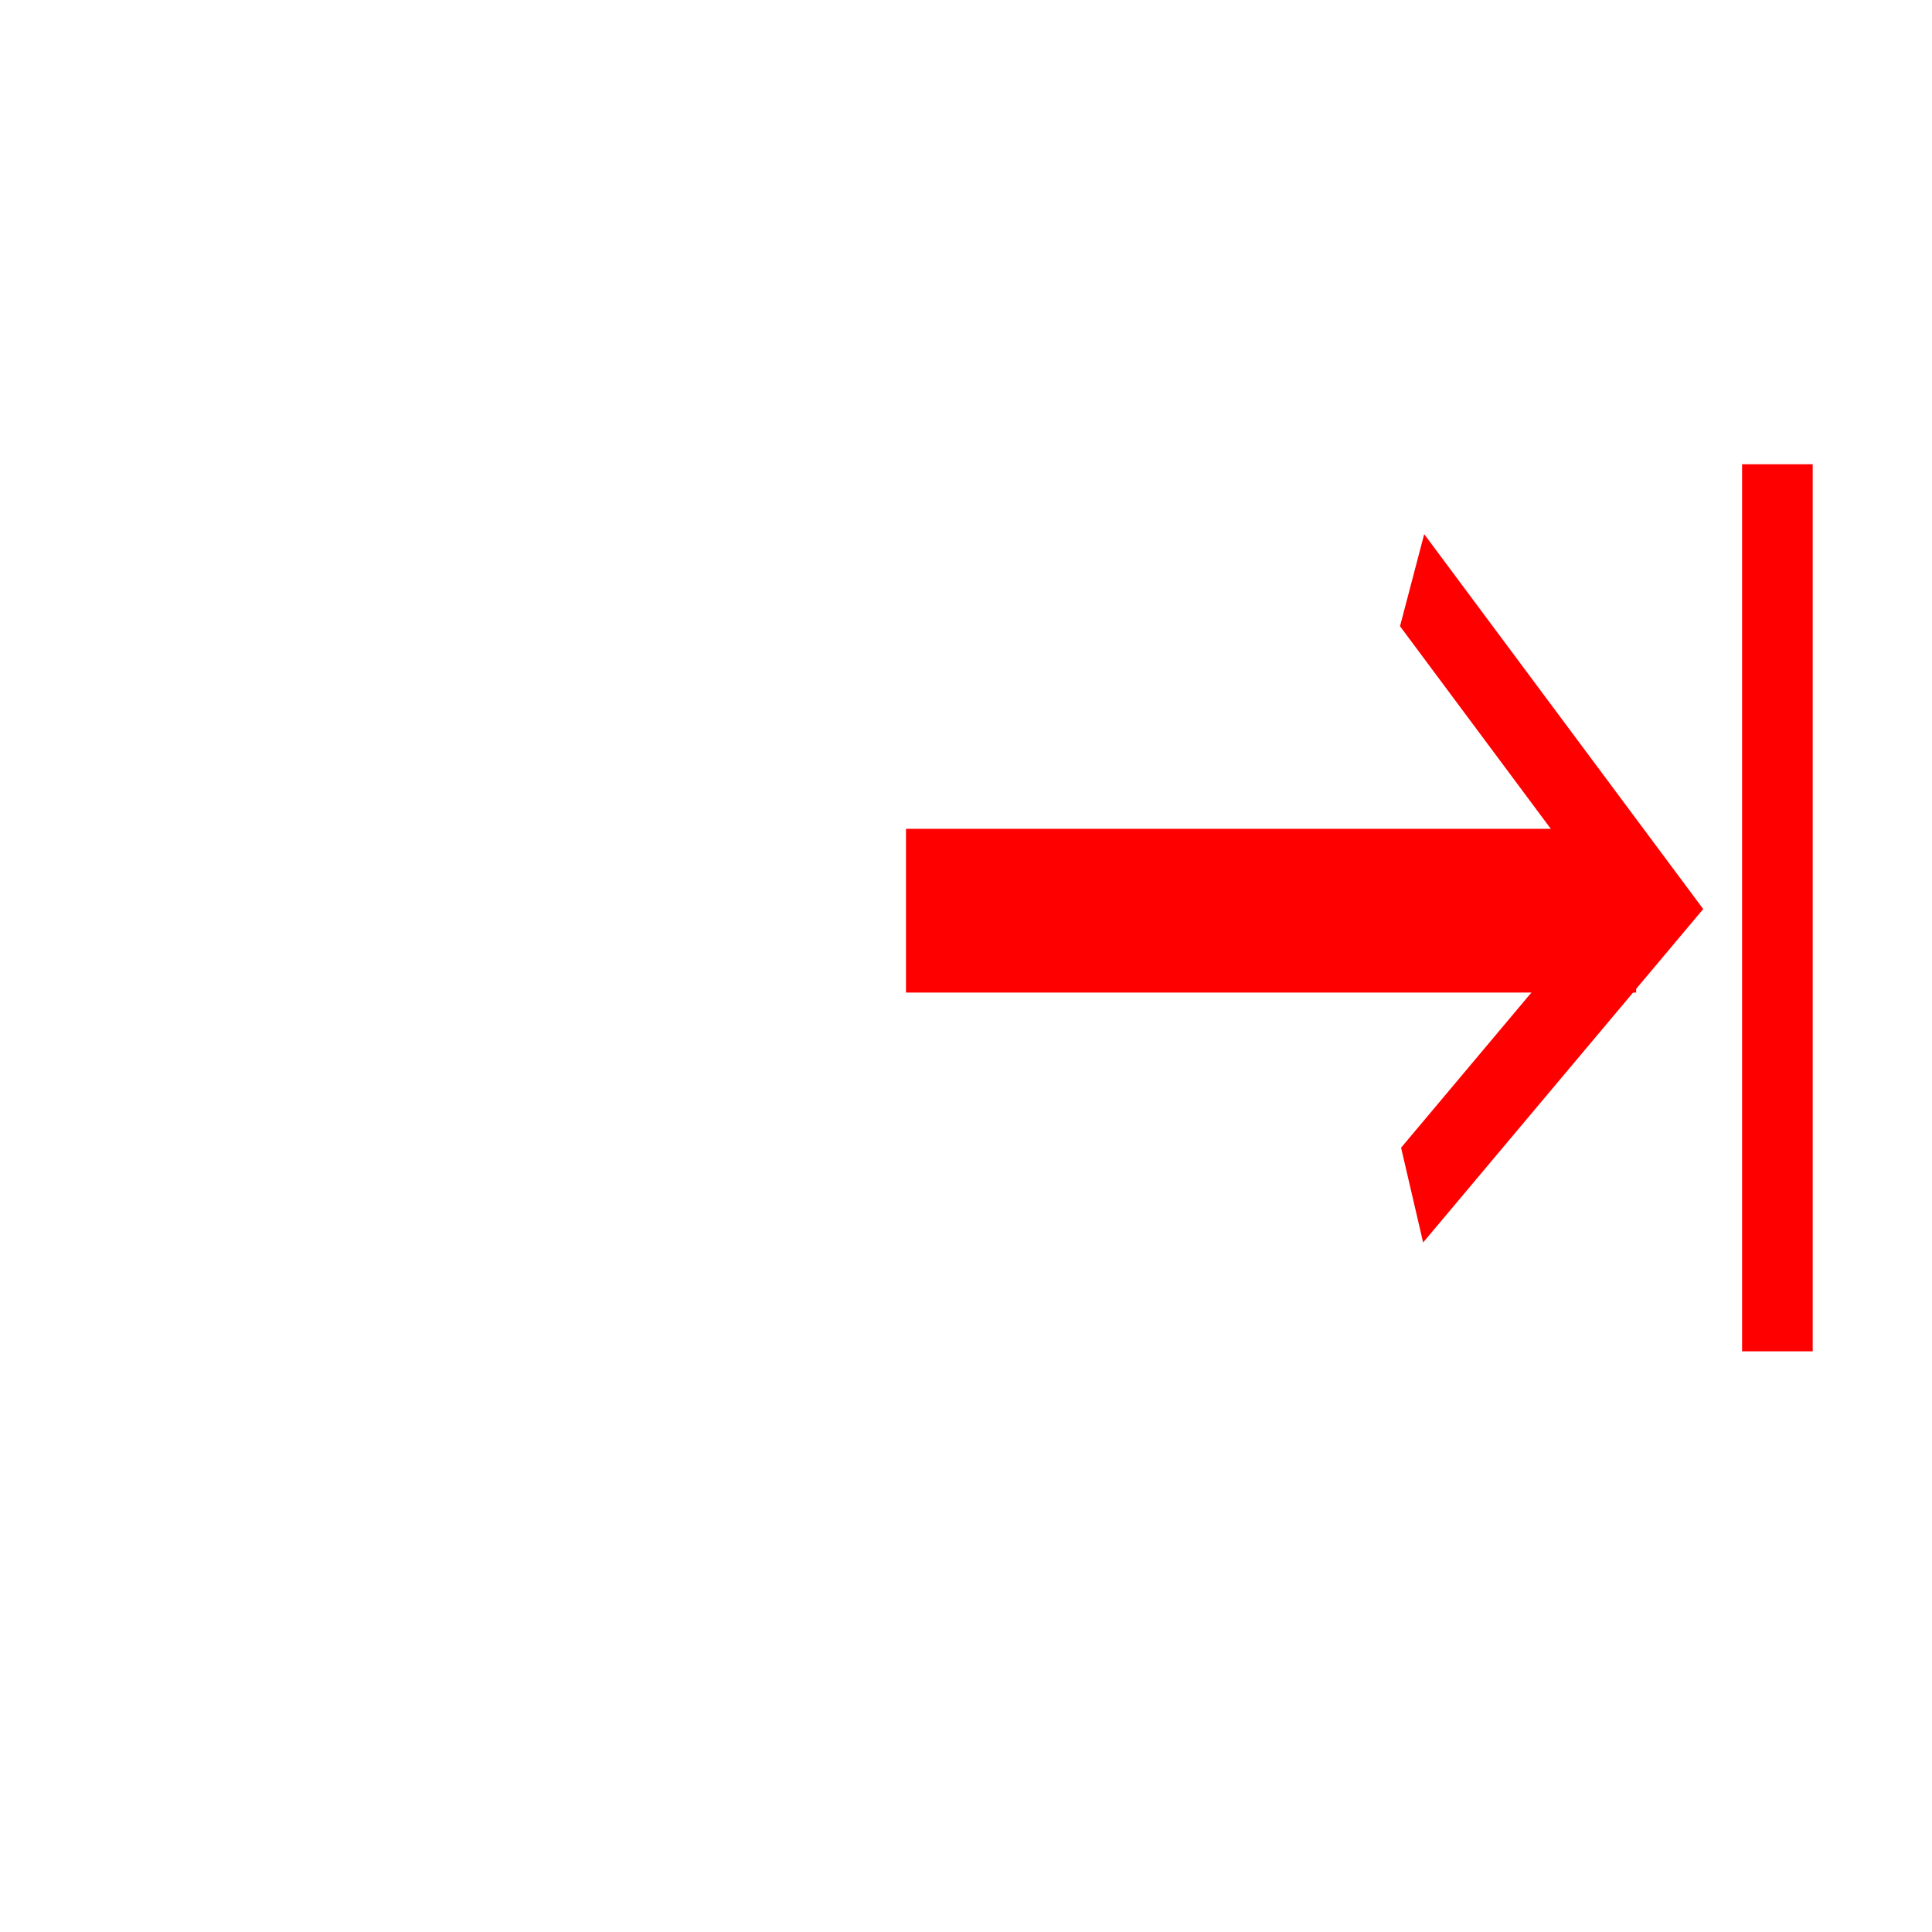
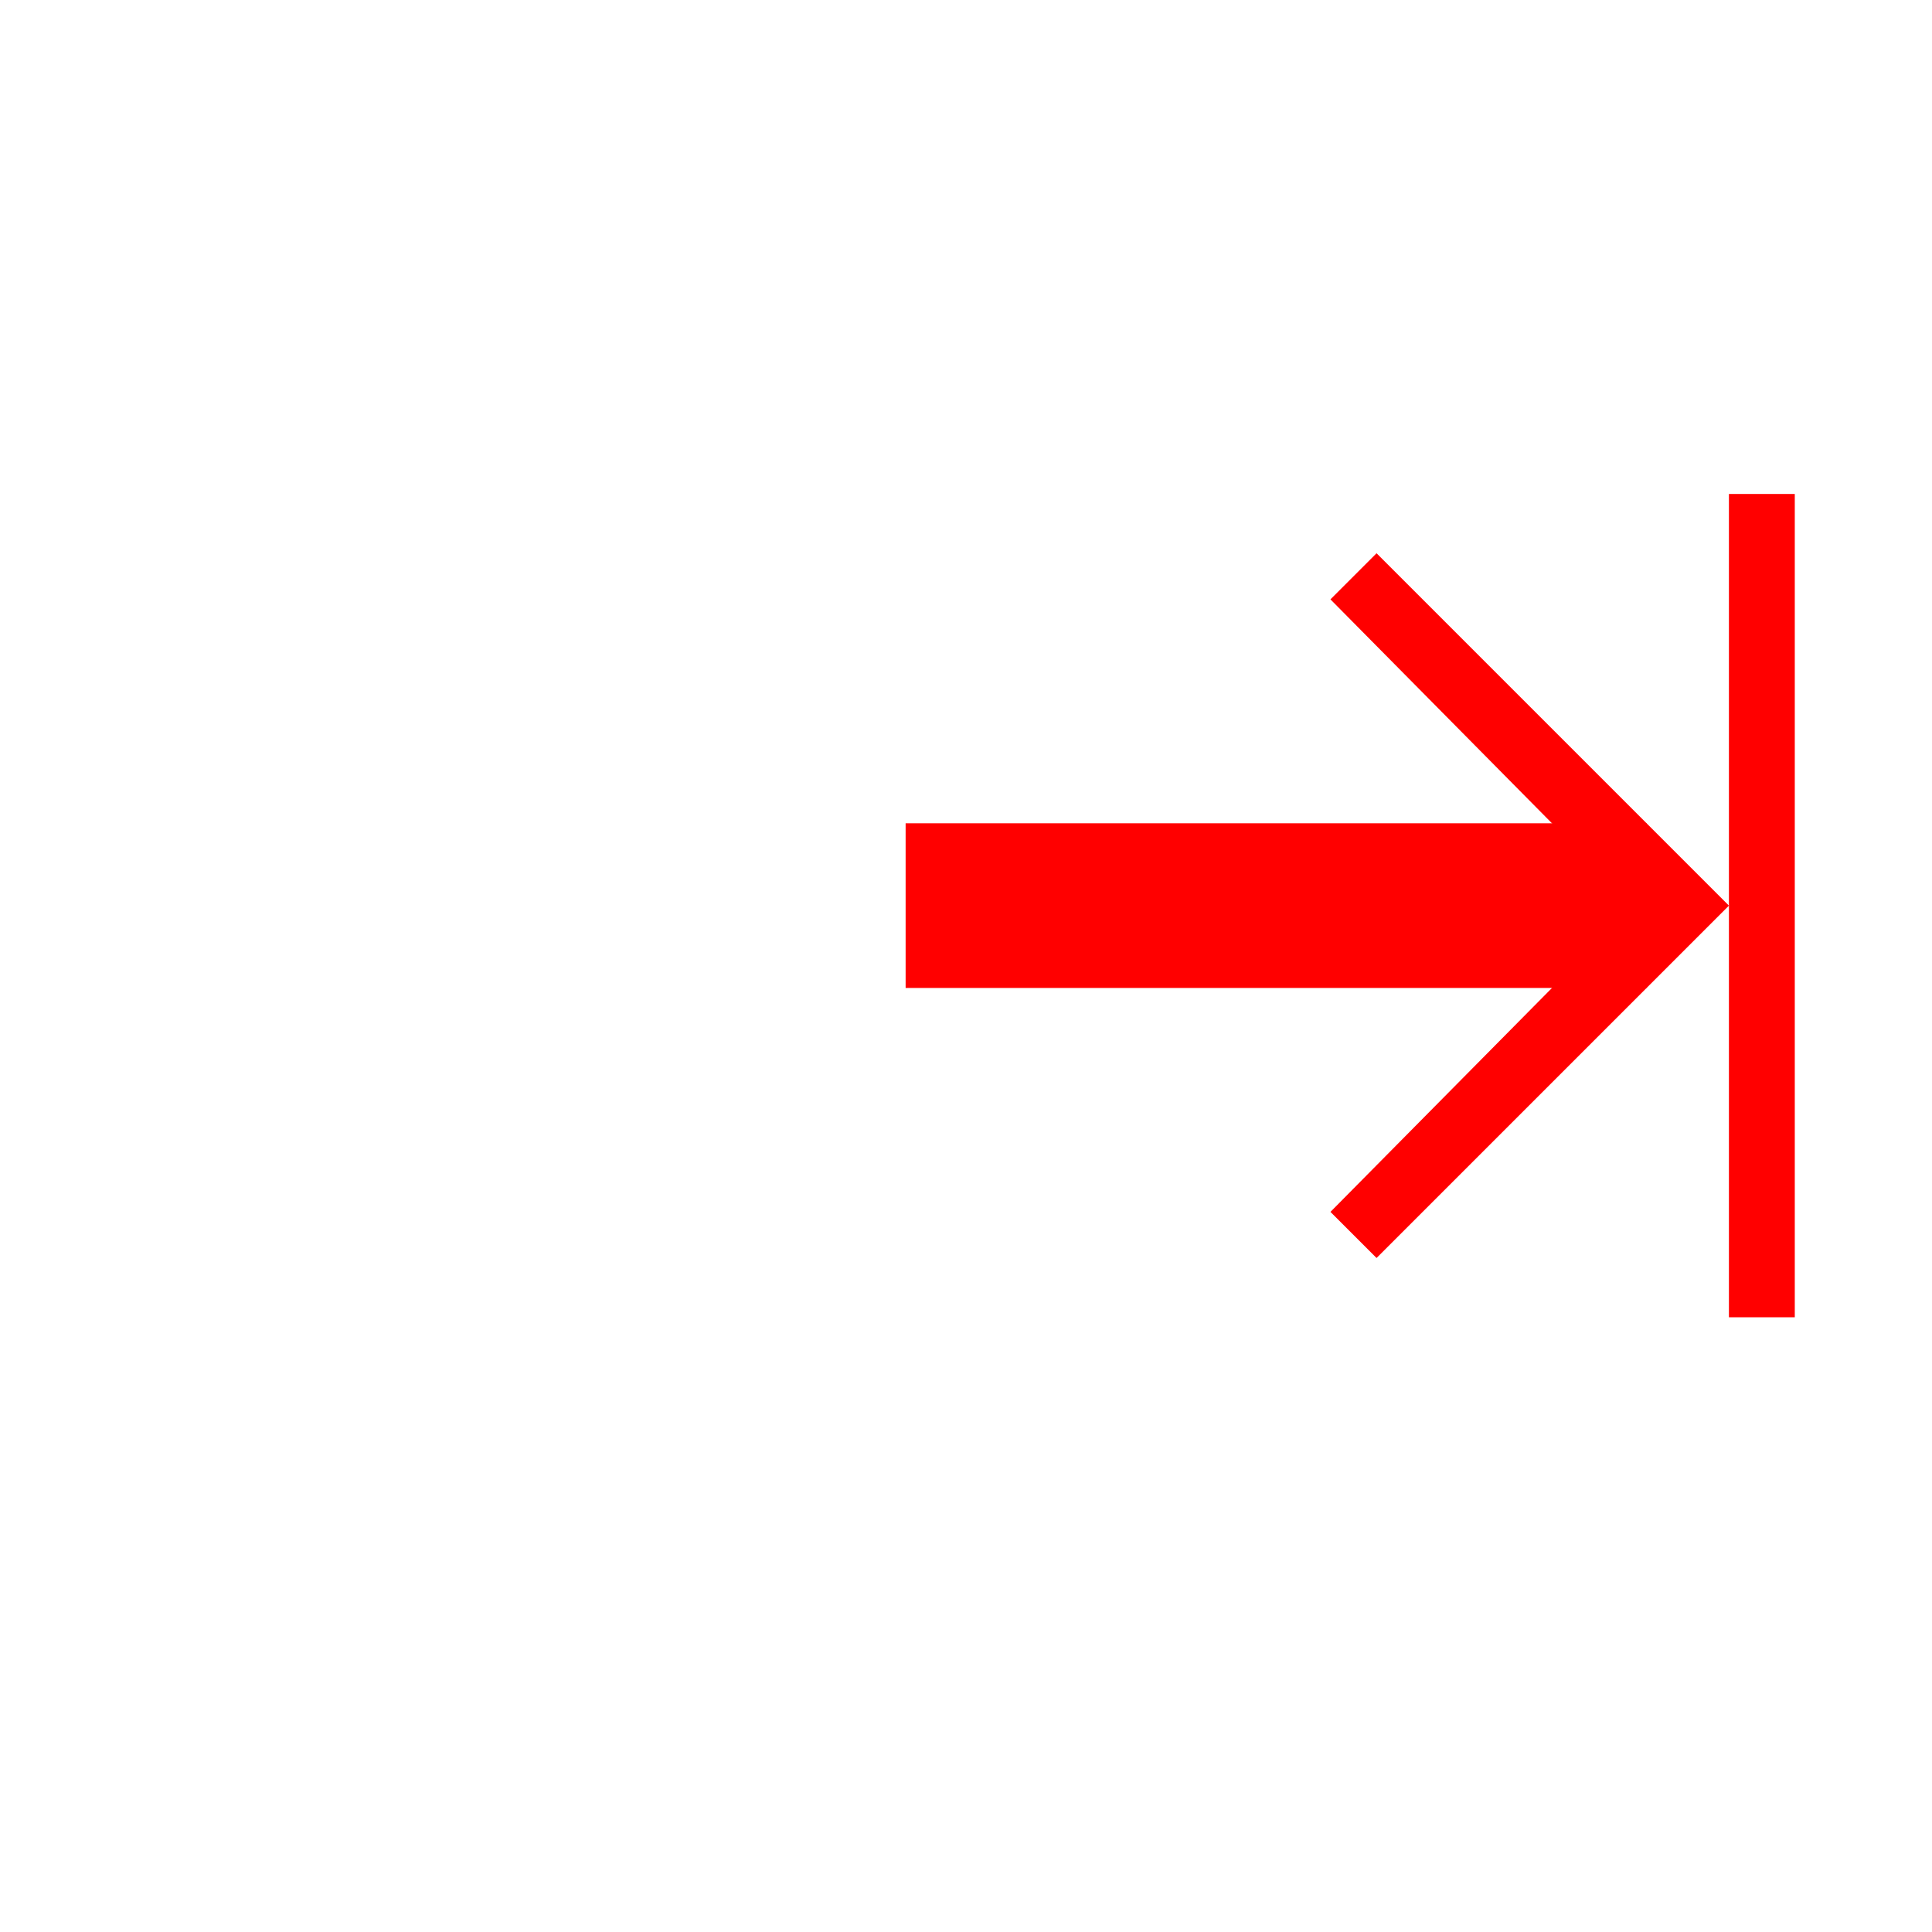
<svg xmlns="http://www.w3.org/2000/svg" xmlns:xlink="http://www.w3.org/1999/xlink" id="svg1" width="22pt" height="22pt">
  <defs id="defs3">
    <linearGradient id="linearGradient993">
      <stop offset="0" style="stop-color:#ffffff;stop-opacity:0;" id="stop995" />
      <stop offset="1" style="stop-color:#ffffff;stop-opacity:1;" id="stop994" />
    </linearGradient>
    <linearGradient id="linearGradient868">
      <stop style="stop-color:#ffffff;stop-opacity:0;" offset="0" id="stop869" />
      <stop style="stop-color:#fff;stop-opacity:1;" offset="1" id="stop870" />
    </linearGradient>
    <linearGradient id="linearGradient893">
      <stop style="stop-color:#19839a;stop-opacity:0;" offset="0" id="stop894" />
      <stop style="stop-color:#fff;stop-opacity:1;" offset="1" id="stop895" />
    </linearGradient>
    <linearGradient id="linearGradient830">
      <stop style="stop-color:#ebffff;stop-opacity:0;" offset="0" id="stop831" />
      <stop style="stop-color:#fff;stop-opacity:1;" offset="1" id="stop832" />
    </linearGradient>
    <linearGradient id="linearGradient826">
      <stop style="stop-color:#000;stop-opacity:1;" offset="0" id="stop827" />
      <stop style="stop-color:#fff;stop-opacity:1;" offset="1" id="stop828" />
    </linearGradient>
    <linearGradient xlink:href="#linearGradient830" id="linearGradient829" x1="1.55" y1="0.523" x2="0.204" y2="-0.122" spreadMethod="reflect" />
    <linearGradient xlink:href="#linearGradient830" id="linearGradient834" x1="-0.312" y1="0.195" x2="0.775" y2="0.945" />
    <linearGradient xlink:href="#linearGradient830" id="linearGradient836" />
    <linearGradient xlink:href="#linearGradient868" id="linearGradient892" x1="1.845" y1="0.989" x2="0.147" y2="0.677" spreadMethod="reflect" />
    <defs id="defs940">
      <linearGradient id="linearGradient941" x1="0" y1="0.5" x2="1" y2="0.5" gradientUnits="objectBoundingBox" spreadMethod="pad" xlink:href="#linearGradient993" />
      <linearGradient id="linearGradient944">
        <stop style="stop-color:#19839a;stop-opacity:0;" offset="0" id="stop945" />
        <stop style="stop-color:#fff;stop-opacity:1;" offset="1" id="stop946" />
      </linearGradient>
      <linearGradient id="linearGradient947">
        <stop style="stop-color:#ebffff;stop-opacity:0;" offset="0" id="stop948" />
        <stop style="stop-color:#fff;stop-opacity:1;" offset="1" id="stop949" />
      </linearGradient>
      <linearGradient id="linearGradient950">
        <stop style="stop-color:#000;stop-opacity:1;" offset="0" id="stop951" />
        <stop style="stop-color:#fff;stop-opacity:1;" offset="1" id="stop952" />
      </linearGradient>
      <linearGradient xlink:href="#linearGradient830" id="linearGradient953" x1="1.55" y1="0.523" x2="0.204" y2="-0.122" spreadMethod="reflect" />
      <linearGradient xlink:href="#linearGradient830" id="linearGradient954" x1="-0.312" y1="0.195" x2="0.775" y2="0.945" />
      <linearGradient xlink:href="#linearGradient830" id="linearGradient955" />
      <linearGradient xlink:href="#linearGradient868" id="linearGradient956" x1="-0.493" y1="0.438" x2="0.022" y2="0.922" />
    </defs>
  </defs>
-   <g id="g870" transform="matrix(0,1,-1,0,27.61048,4.398322e-2)">
-     <g id="g1210" transform="matrix(1,0,0,0.442012,0,1.699714)">
-       <path style="font-size:12;fill:none;fill-opacity:0.75;fill-rule:evenodd;stroke:#ff0000;stroke-width:1.626;" d="M 18.101 10.115 L 13.715 1.78 L 8.765 10.115 " id="path1009" />
-       <rect style="font-size:12;fill:#ff0000;fill-opacity:1;fill-rule:evenodd;stroke:none;stroke-width:1pt;" id="rect1209" width="2.486" height="25.08" x="12.54" y="2.42" />
+   <g id="g4550" transform="matrix(0,-1,1,0,0,27.5)">
+     <rect height="1" style="fill:#ff0000;fill-opacity:1;fill-rule:evenodd;stroke:none;stroke-width:1;stroke-miterlimit:4;stroke-dasharray:none" id="rect4879" width="12.5" x="7.5" y="26.25" />
+     <g transform="matrix(-1,0,0,-1,27.5,40)" id="g5975">
+       <path style="font-size:12px;fill:#ff0000;fill-opacity:1;fill-rule:evenodd;stroke:none;stroke-width:1;stroke-linecap:butt;stroke-miterlimit:4;stroke-opacity:1" d="M 13.75,13.75 L 8.4,19.1 L 9.1,19.8 L 13.75,15.2 L 18.4,19.8 L 19.1,19.1 L 13.75,13.75 z " id="path1593" />
+       <rect y="15" x="12.5" height="11.25" width="2.5" id="rect1595" style="font-size:12px;fill:#ff0000;fill-opacity:1;fill-rule:evenodd;stroke:none;stroke-width:1pt" />
    </g>
-     <rect style="fill:none;fill-opacity:0.75;fill-rule:evenodd;stroke:#ff0000;stroke-width:0.763pt;" id="rect863" width="12.451" height="0.055" x="7.513" y="0.597" />
  </g>
</svg>
